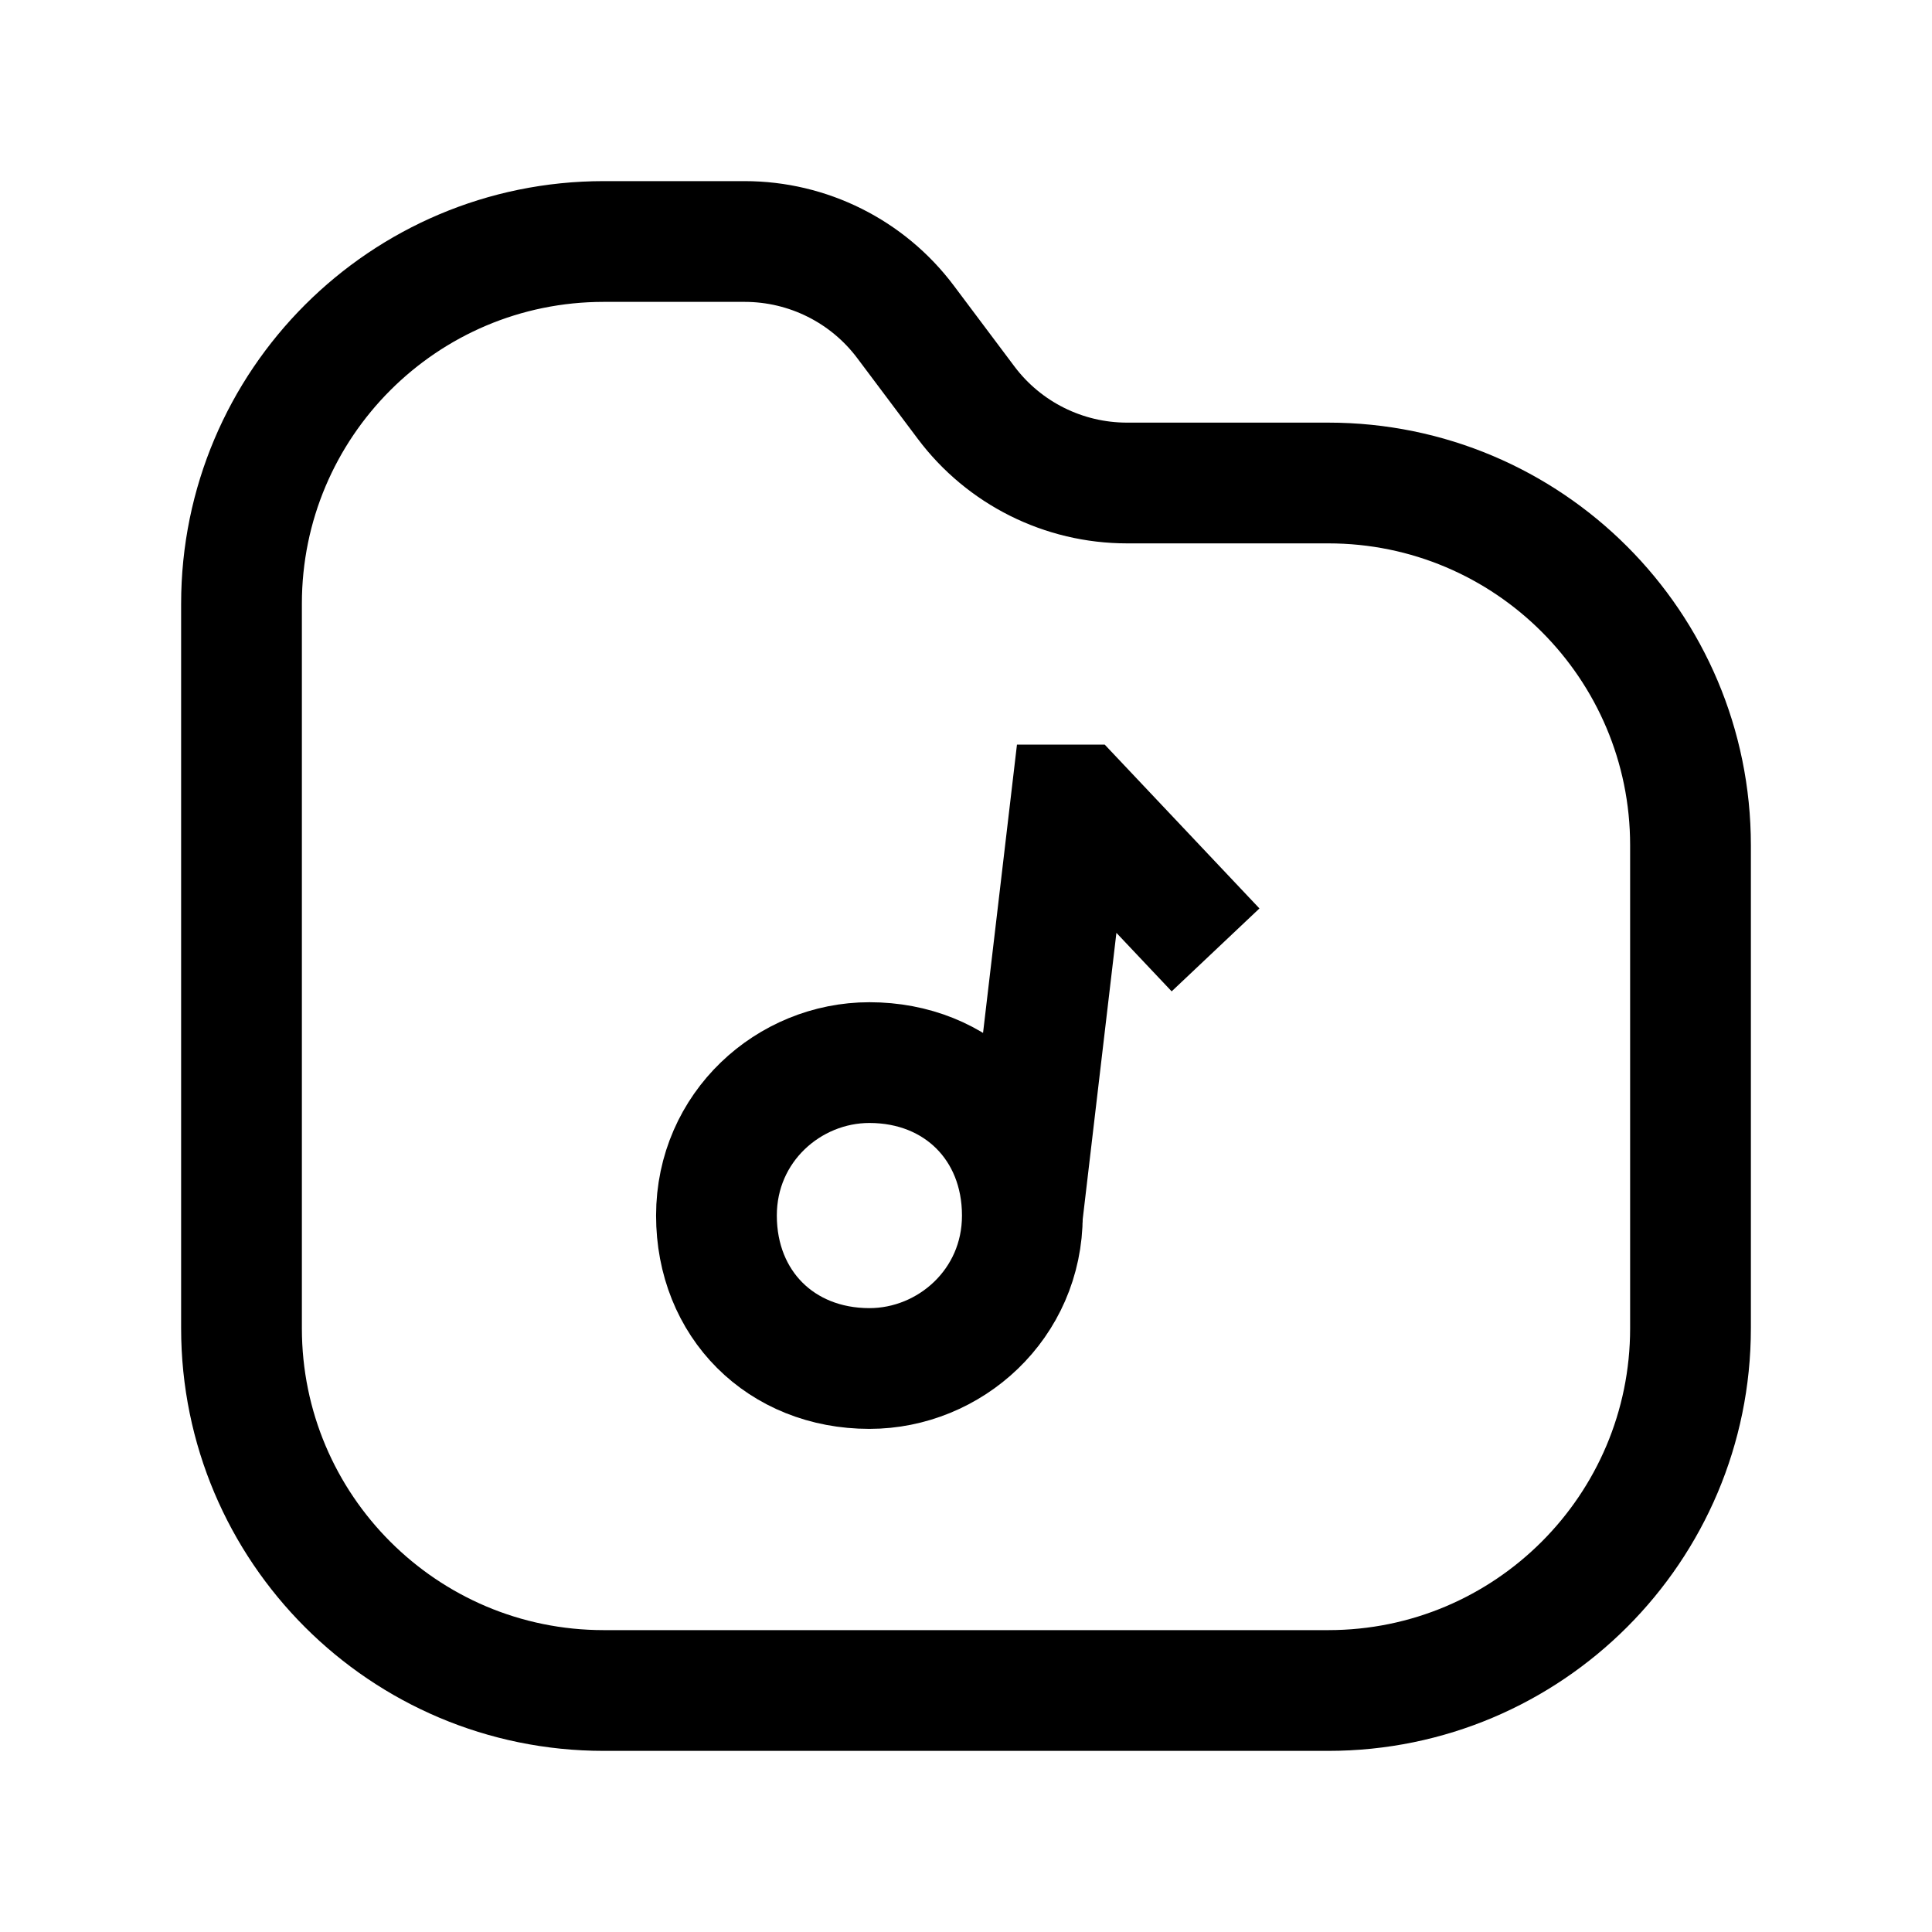
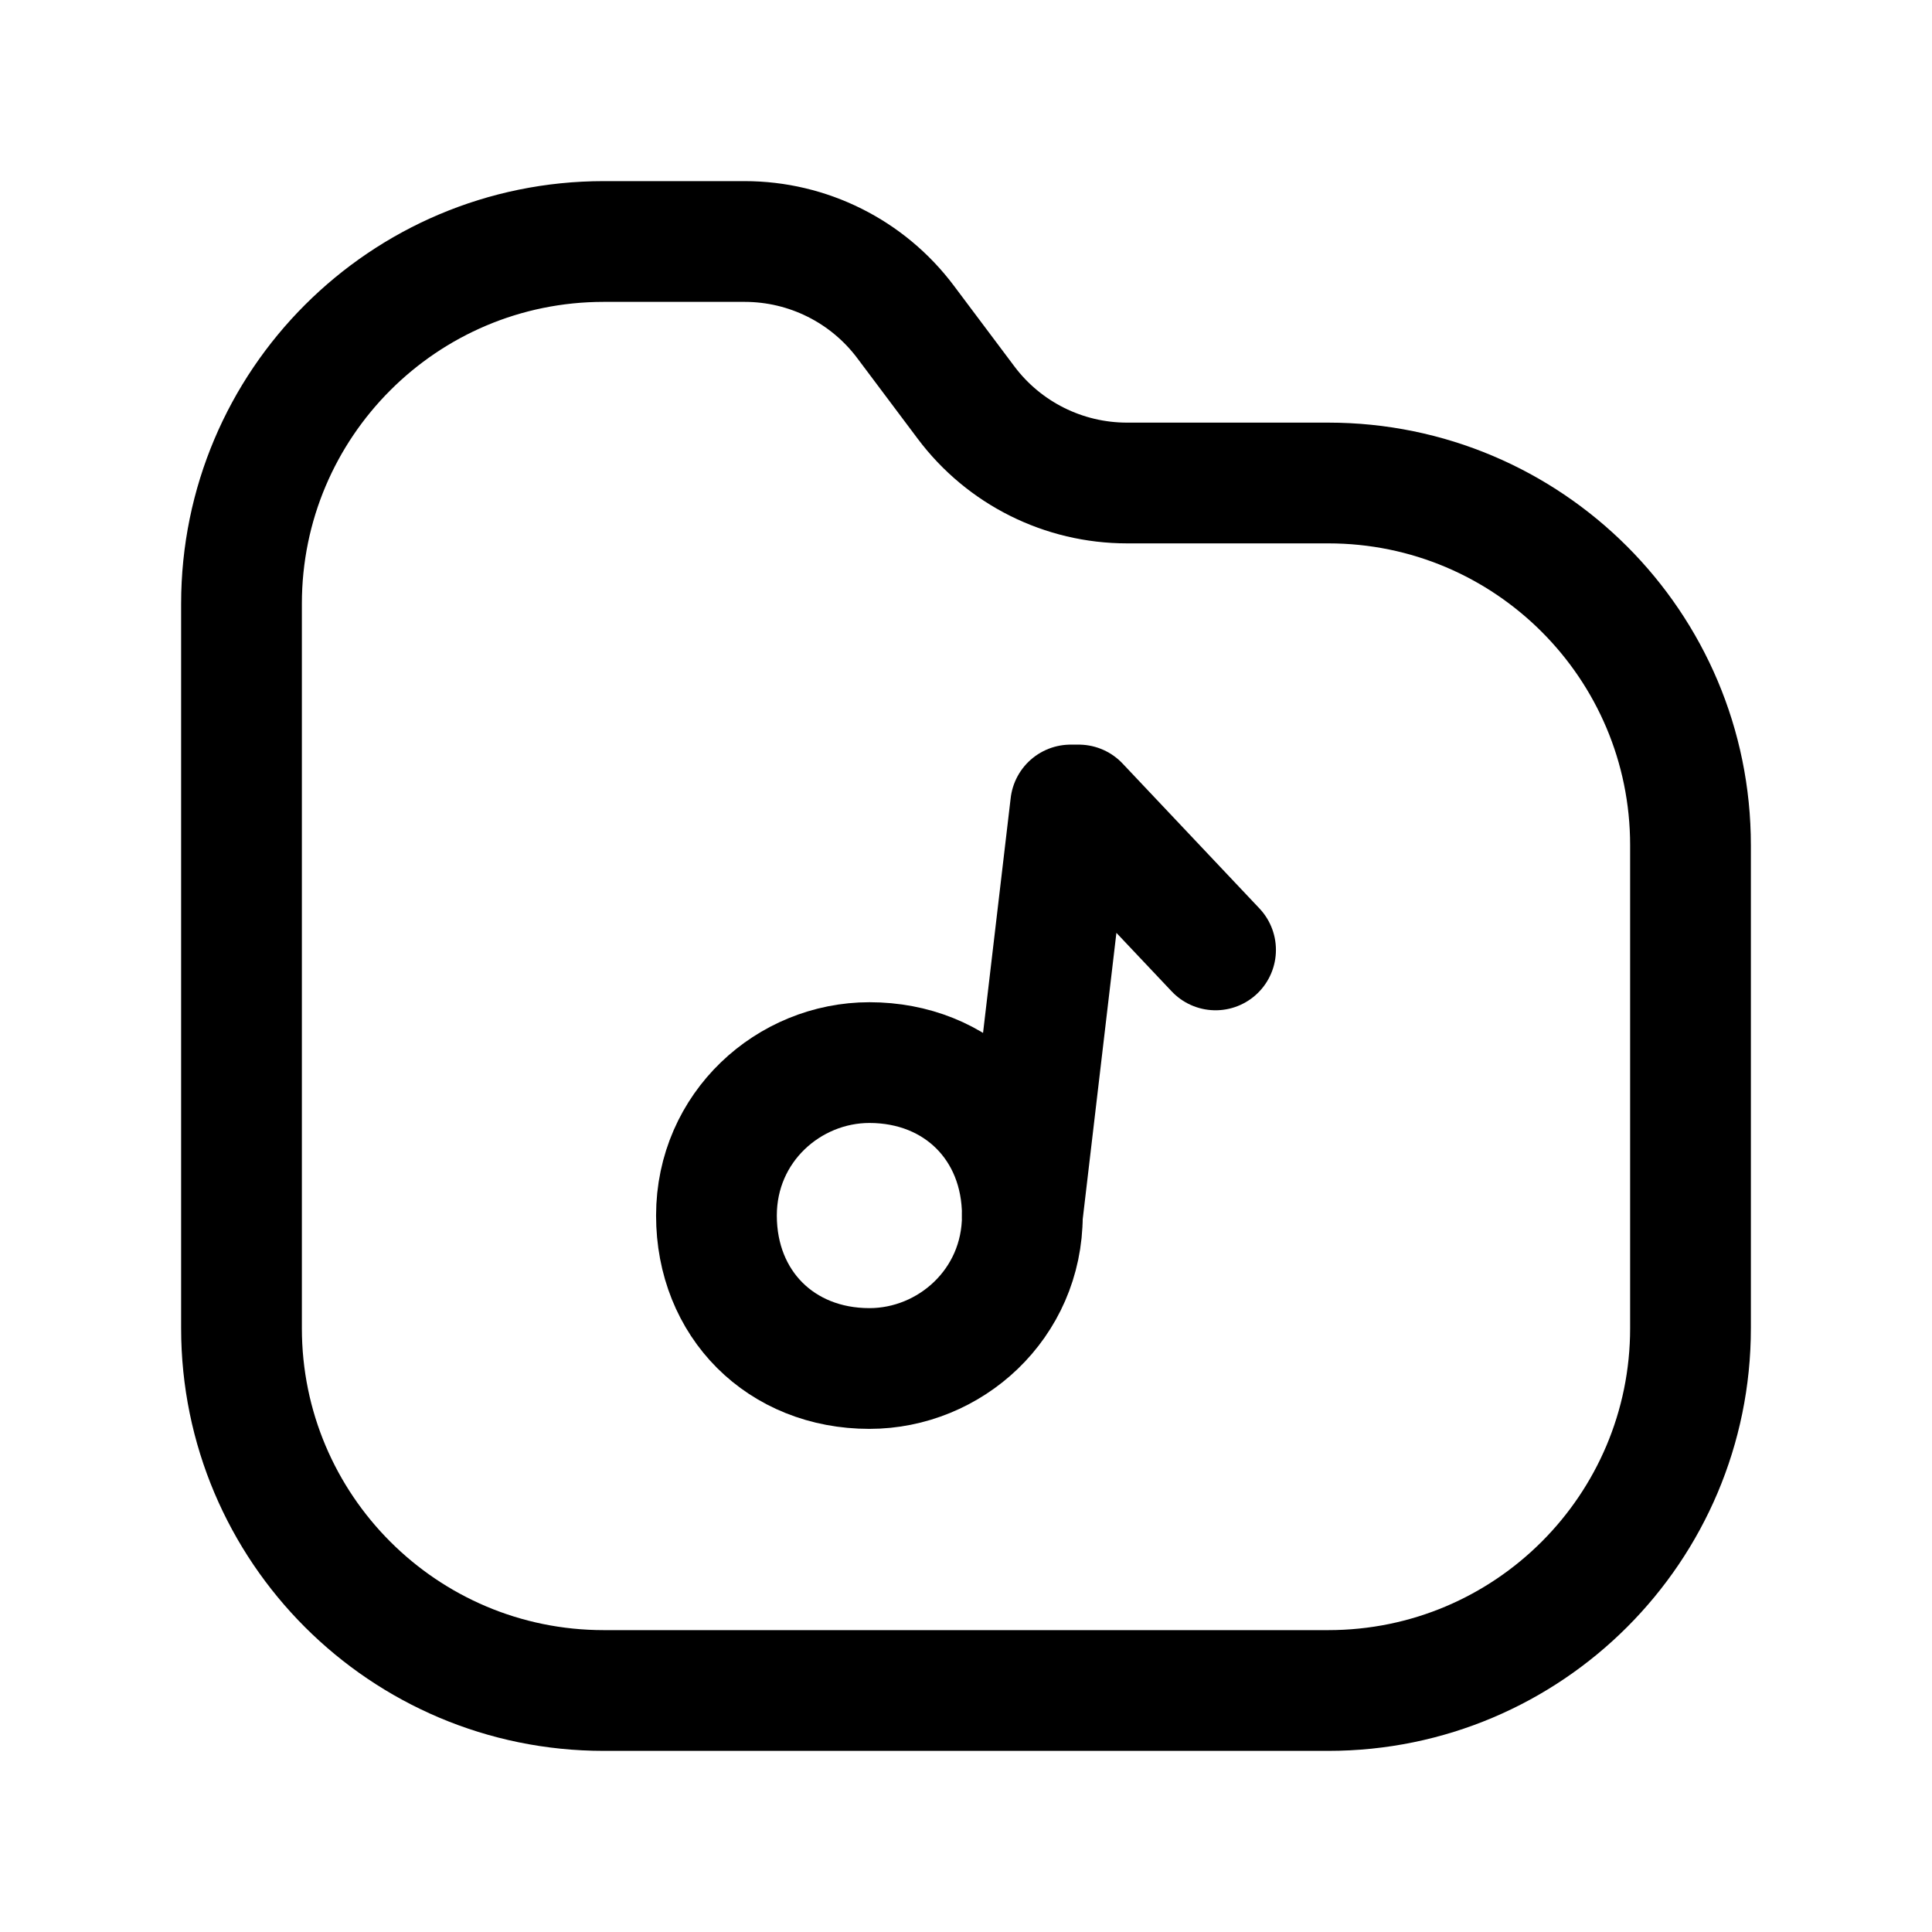
<svg xmlns="http://www.w3.org/2000/svg" version="1.1" x="0px" y="0px" viewBox="0 0 24 24" style="enable-background:new 0 0 24 24;" xml:space="preserve">
  <style type="text/css">
- 	.st0{fill:none;stroke:#000000;stroke-width:1.5;stroke-miterlimit:10;}</style>
+ 	.st0{fill:none;stroke:#000000;stroke-width:1.5;stroke-linecap:round;stroke-linejoin:round;stroke-miterlimit:10;}</style>
  <g>
-     <path class="st0" d="M12.7,15.1c0,1.1-0.9,1.9-1.9,1.9c-1.1,0-1.9-0.8-1.9-1.9c0-1.1,0.9-1.9,1.9-1.9C11.9,13.2,12.7,14,12.7,15.1z   " />
+     <path class="st0" d="M12.7,15.1c0,1.1-0.9,1.9-1.9,1.9c-1.1,0-1.9-0.8-1.9-1.9s0.9-1.9,1.9-1.9C11.9,13.2,12.7,14,12.7,15.1z" />
    <path class="st0" d="M15.1,11.8L13.4,10h-0.1l-0.6,5.1" />
  </g>
  <path class="st0" d="M21,10.5v6c0,2.485-2.015,4.5-4.5,4.5h-9C5.015,21,3,18.985,3,16.5v-9C3,5.015,5.015,3,7.5,3h1.75  c0.787,0,1.528,0.37,2,1L12,5c0.472,0.63,1.213,1,2,1h2.5C18.985,6,21,8.015,21,10.5z" />
</svg>
